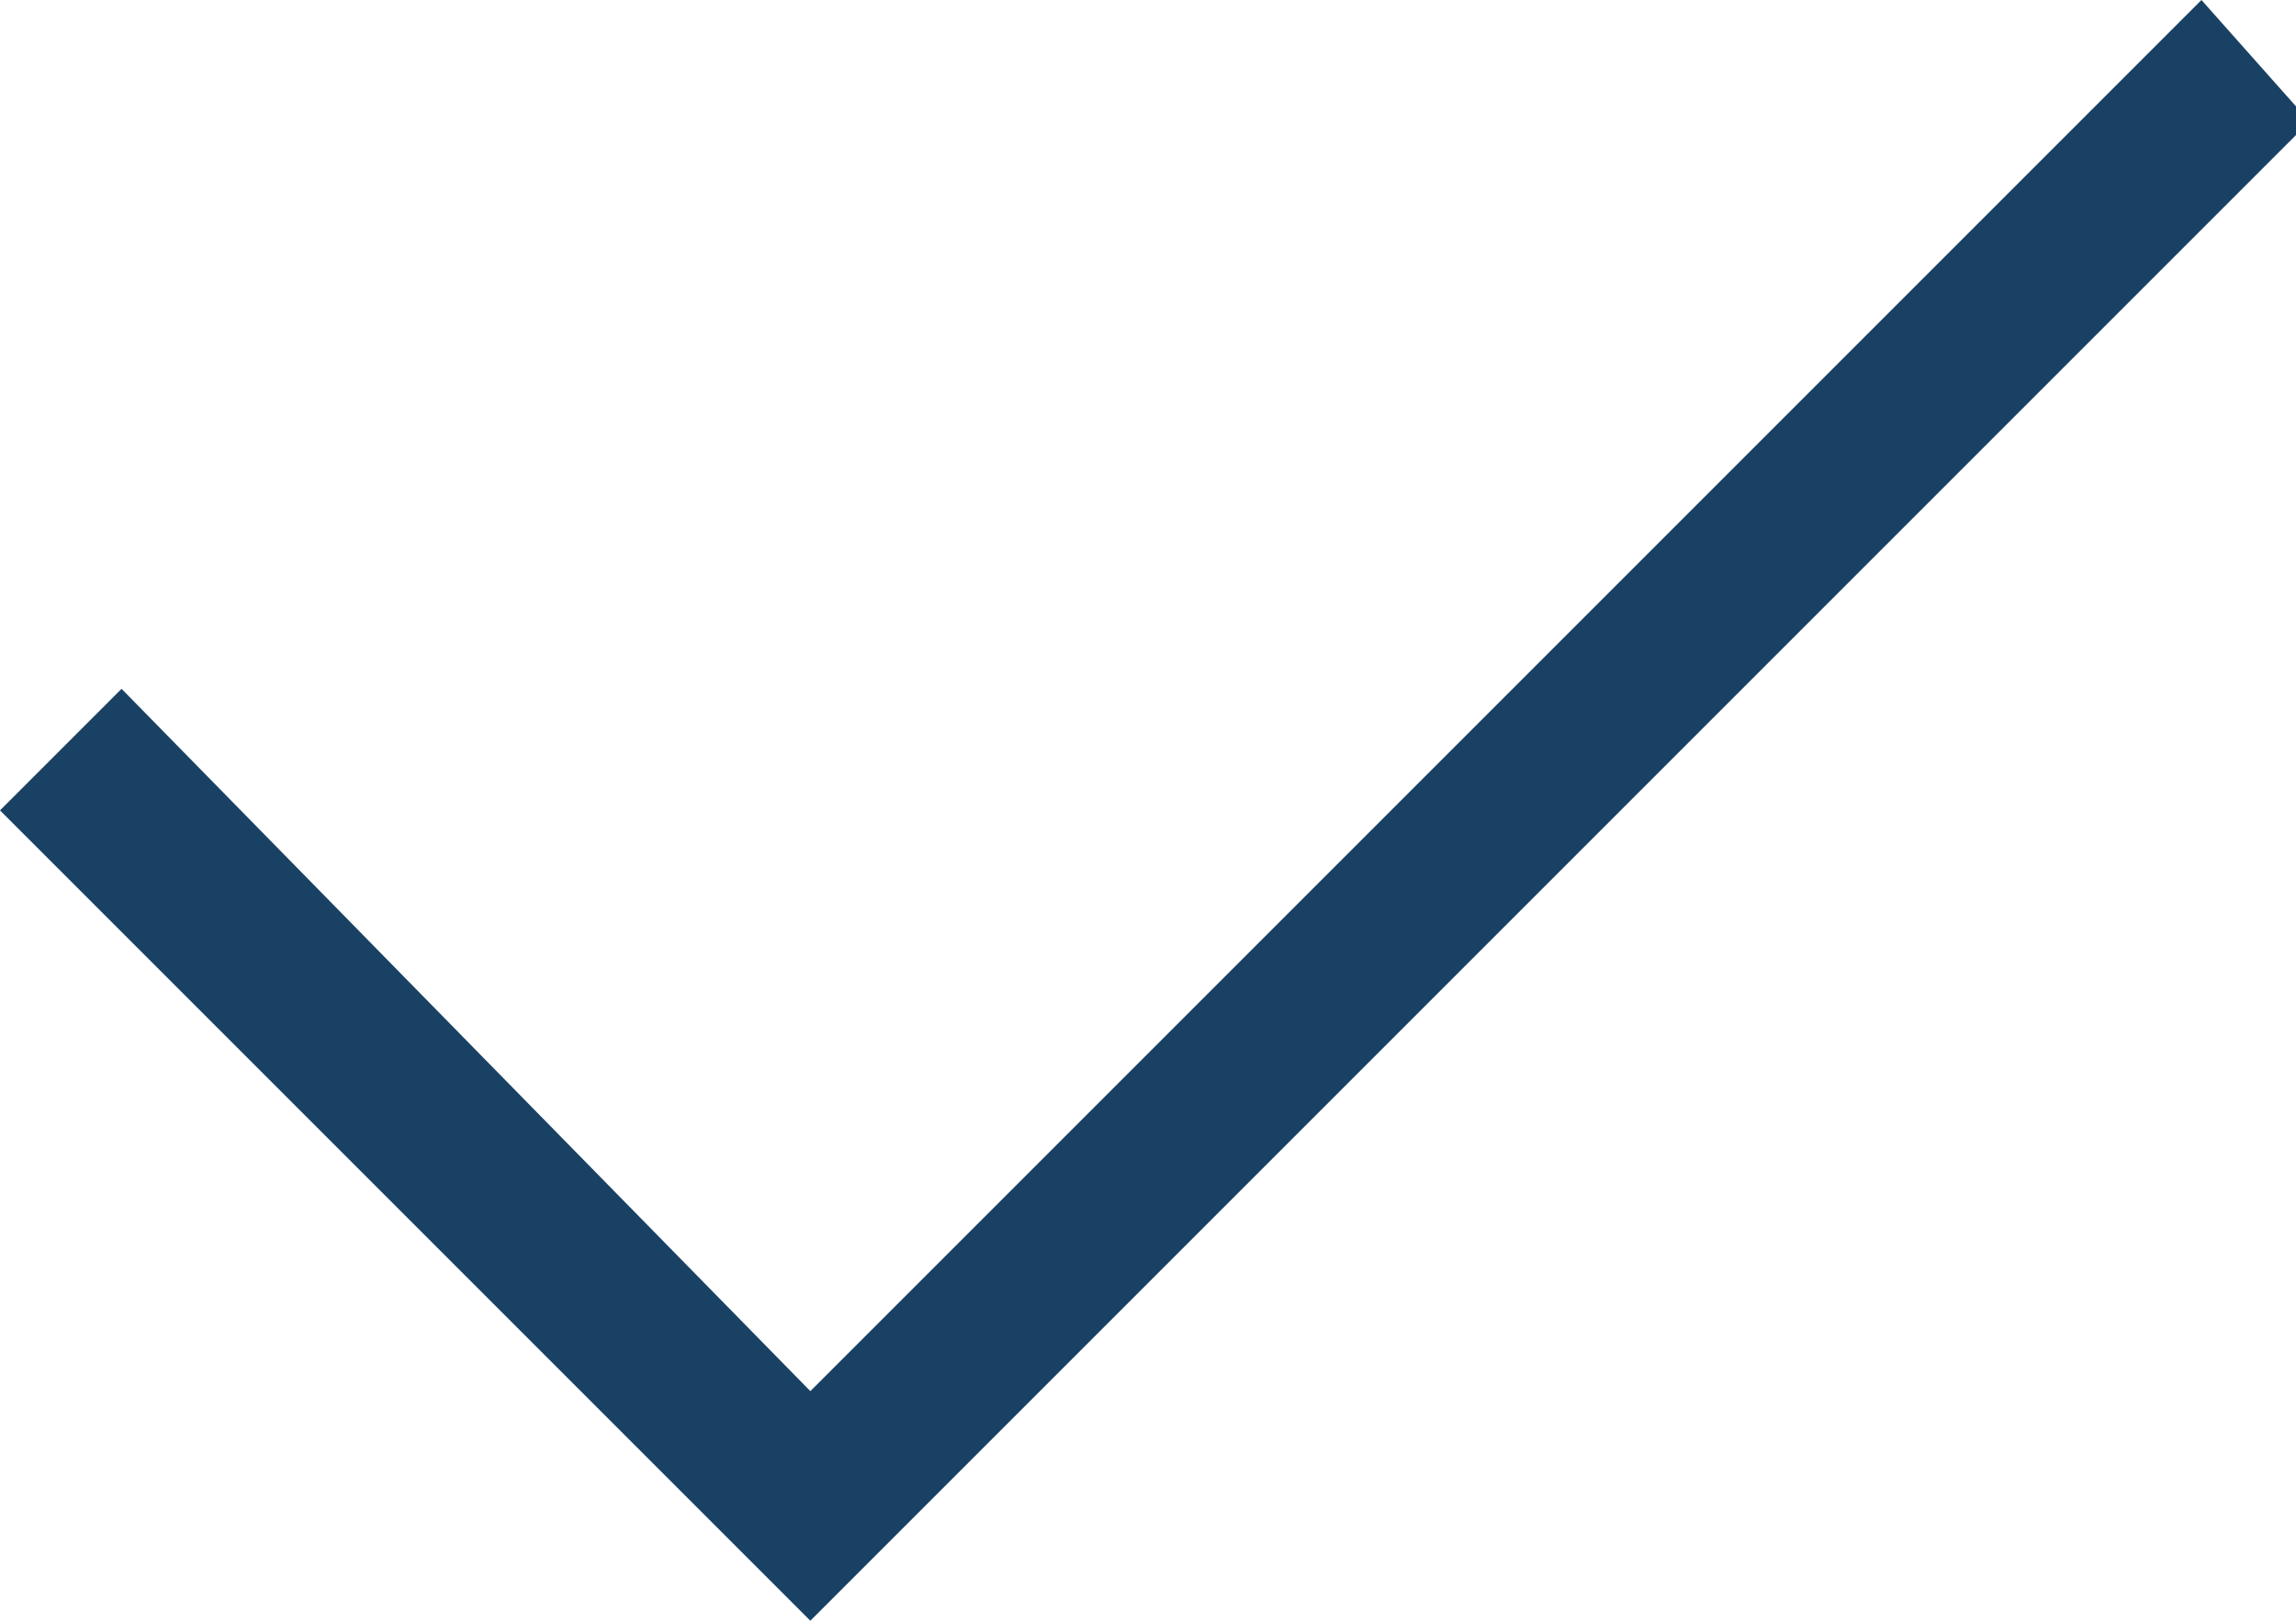
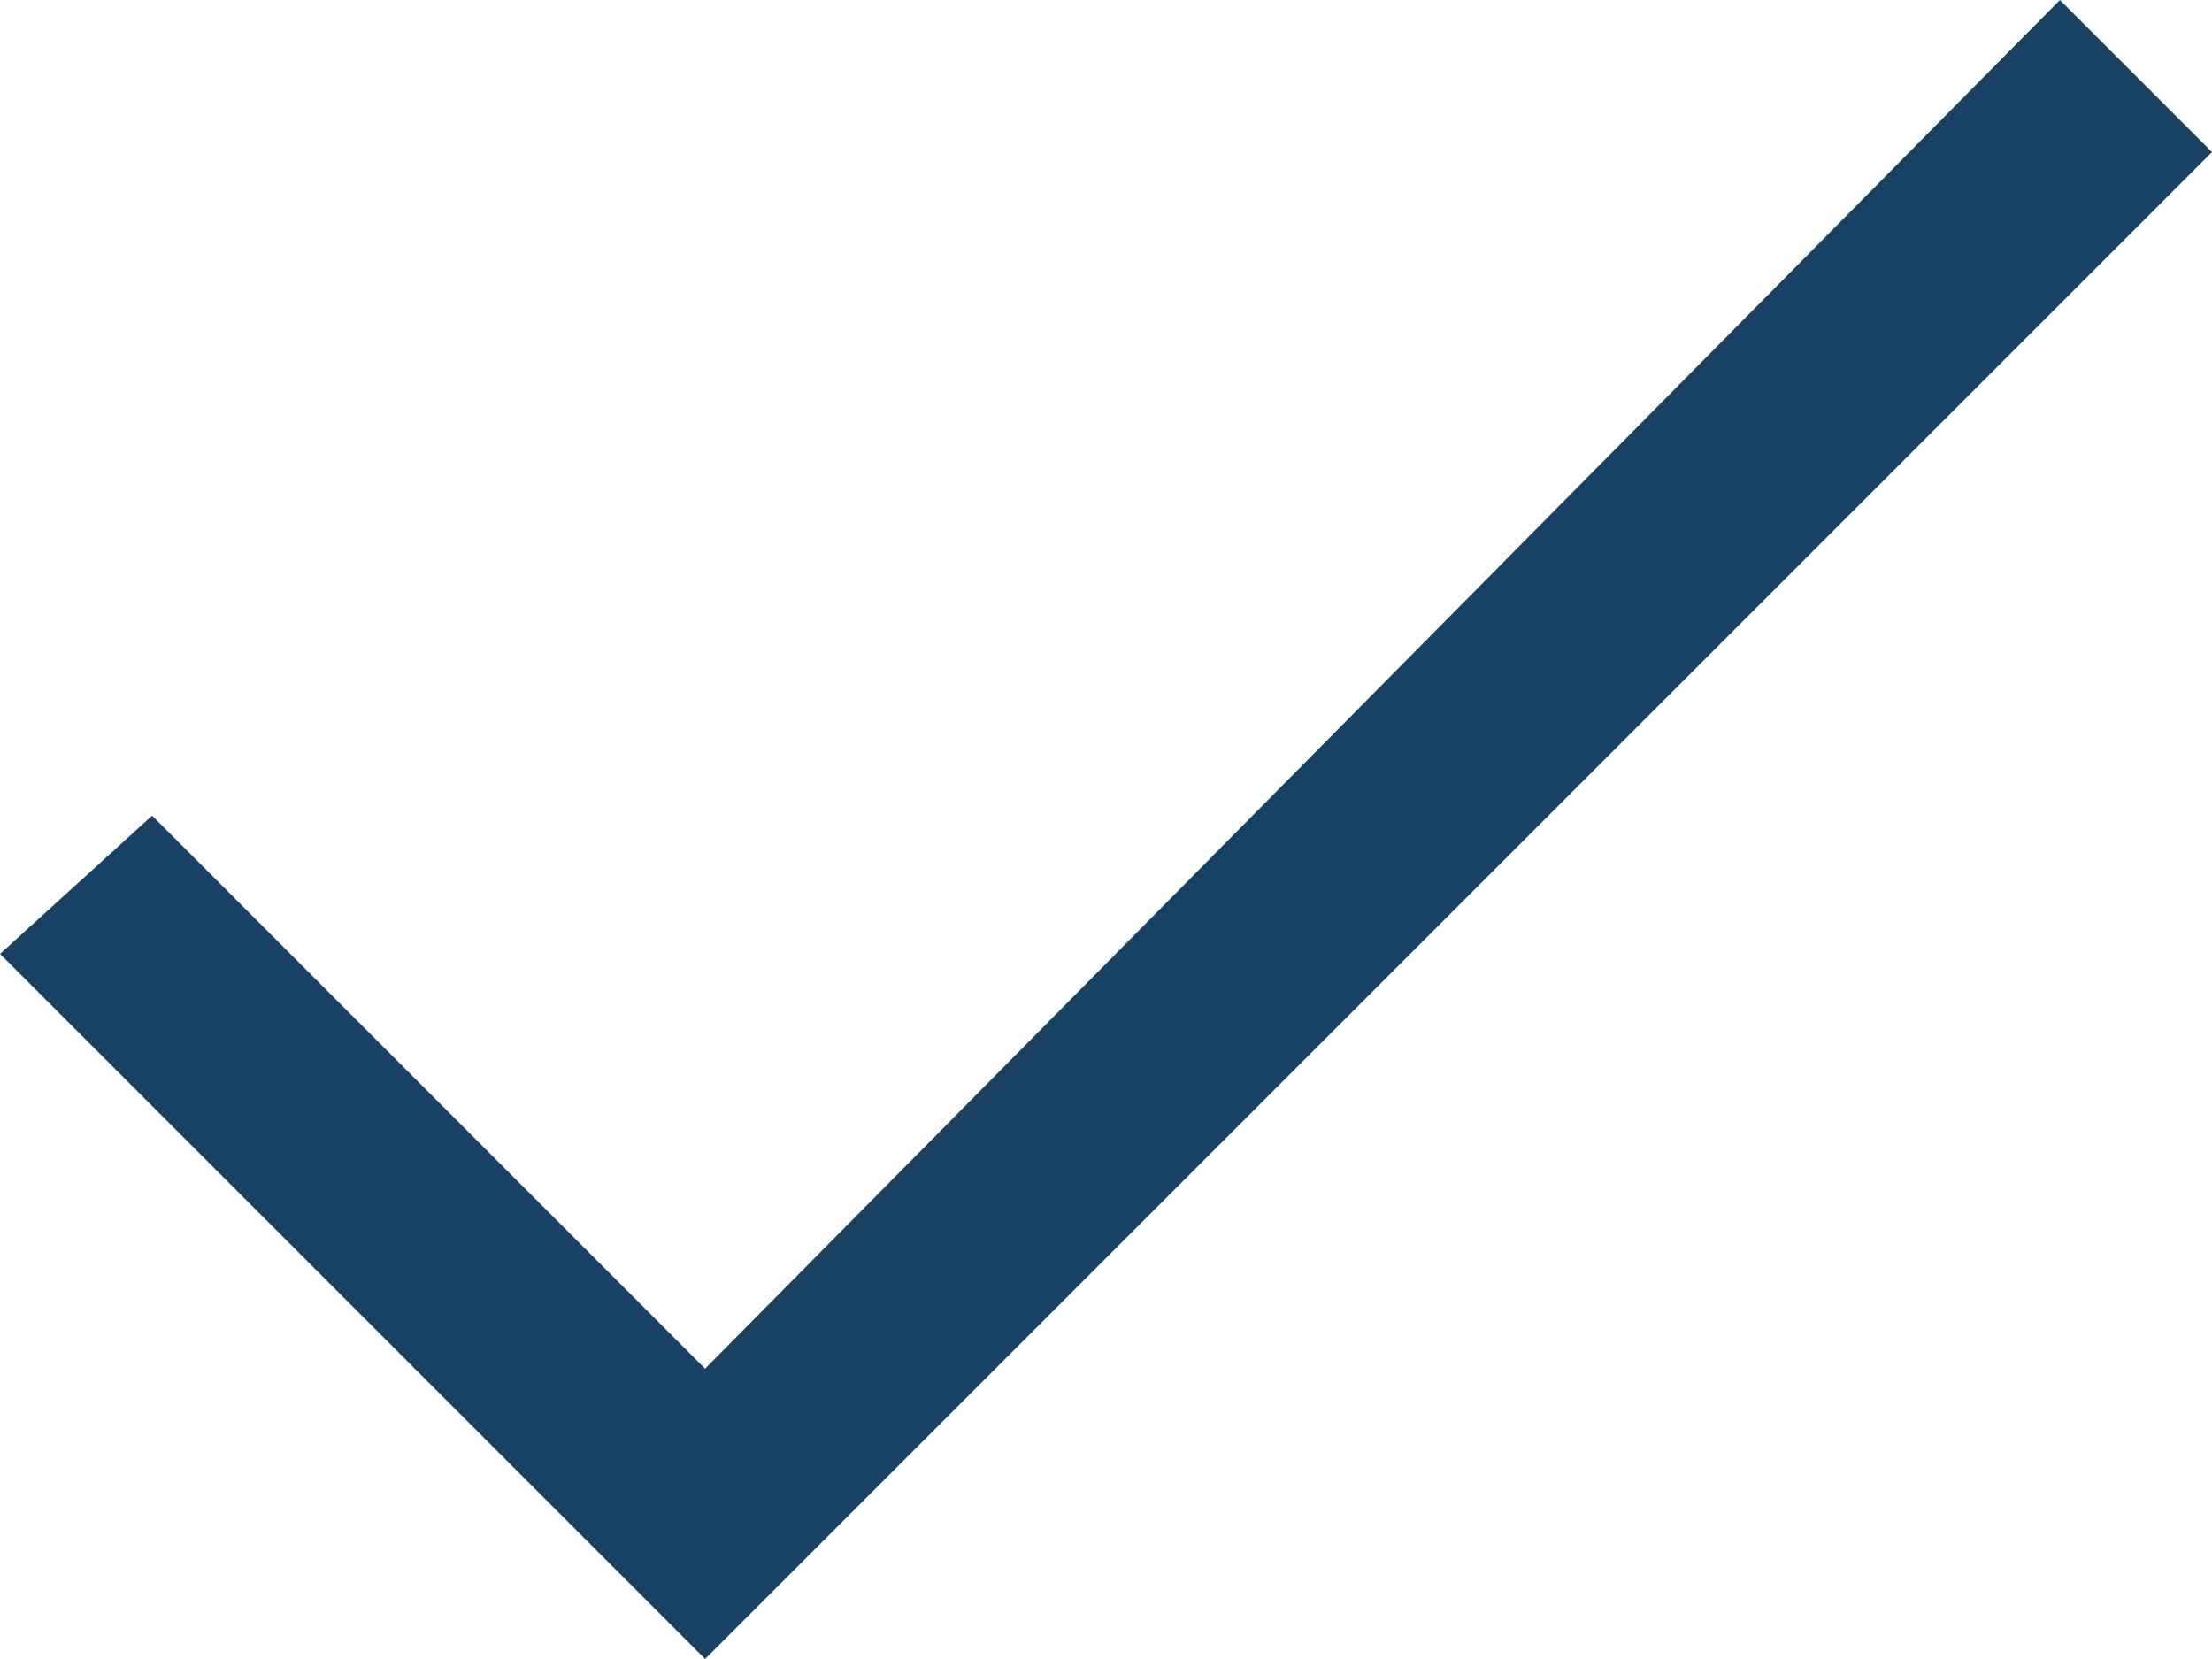
- <svg xmlns="http://www.w3.org/2000/svg" id="Ebene_1" width="17" height="12" viewBox="0 0 17 12">
+ <svg xmlns="http://www.w3.org/2000/svg" id="Ebene_1" width="16" height="12" viewBox="0 0 16 12">
  <style>.st0{fill:#194164}</style>
-   <path class="st0" d="M6 12L0 6l.9-.9L6 10.3 16.3 0l.8.9z" />
+   <path class="st0" d="M14.9 0L5.1 9.9l-4-4-1.1 1L5.1 12 16 1.1z" />
</svg>
